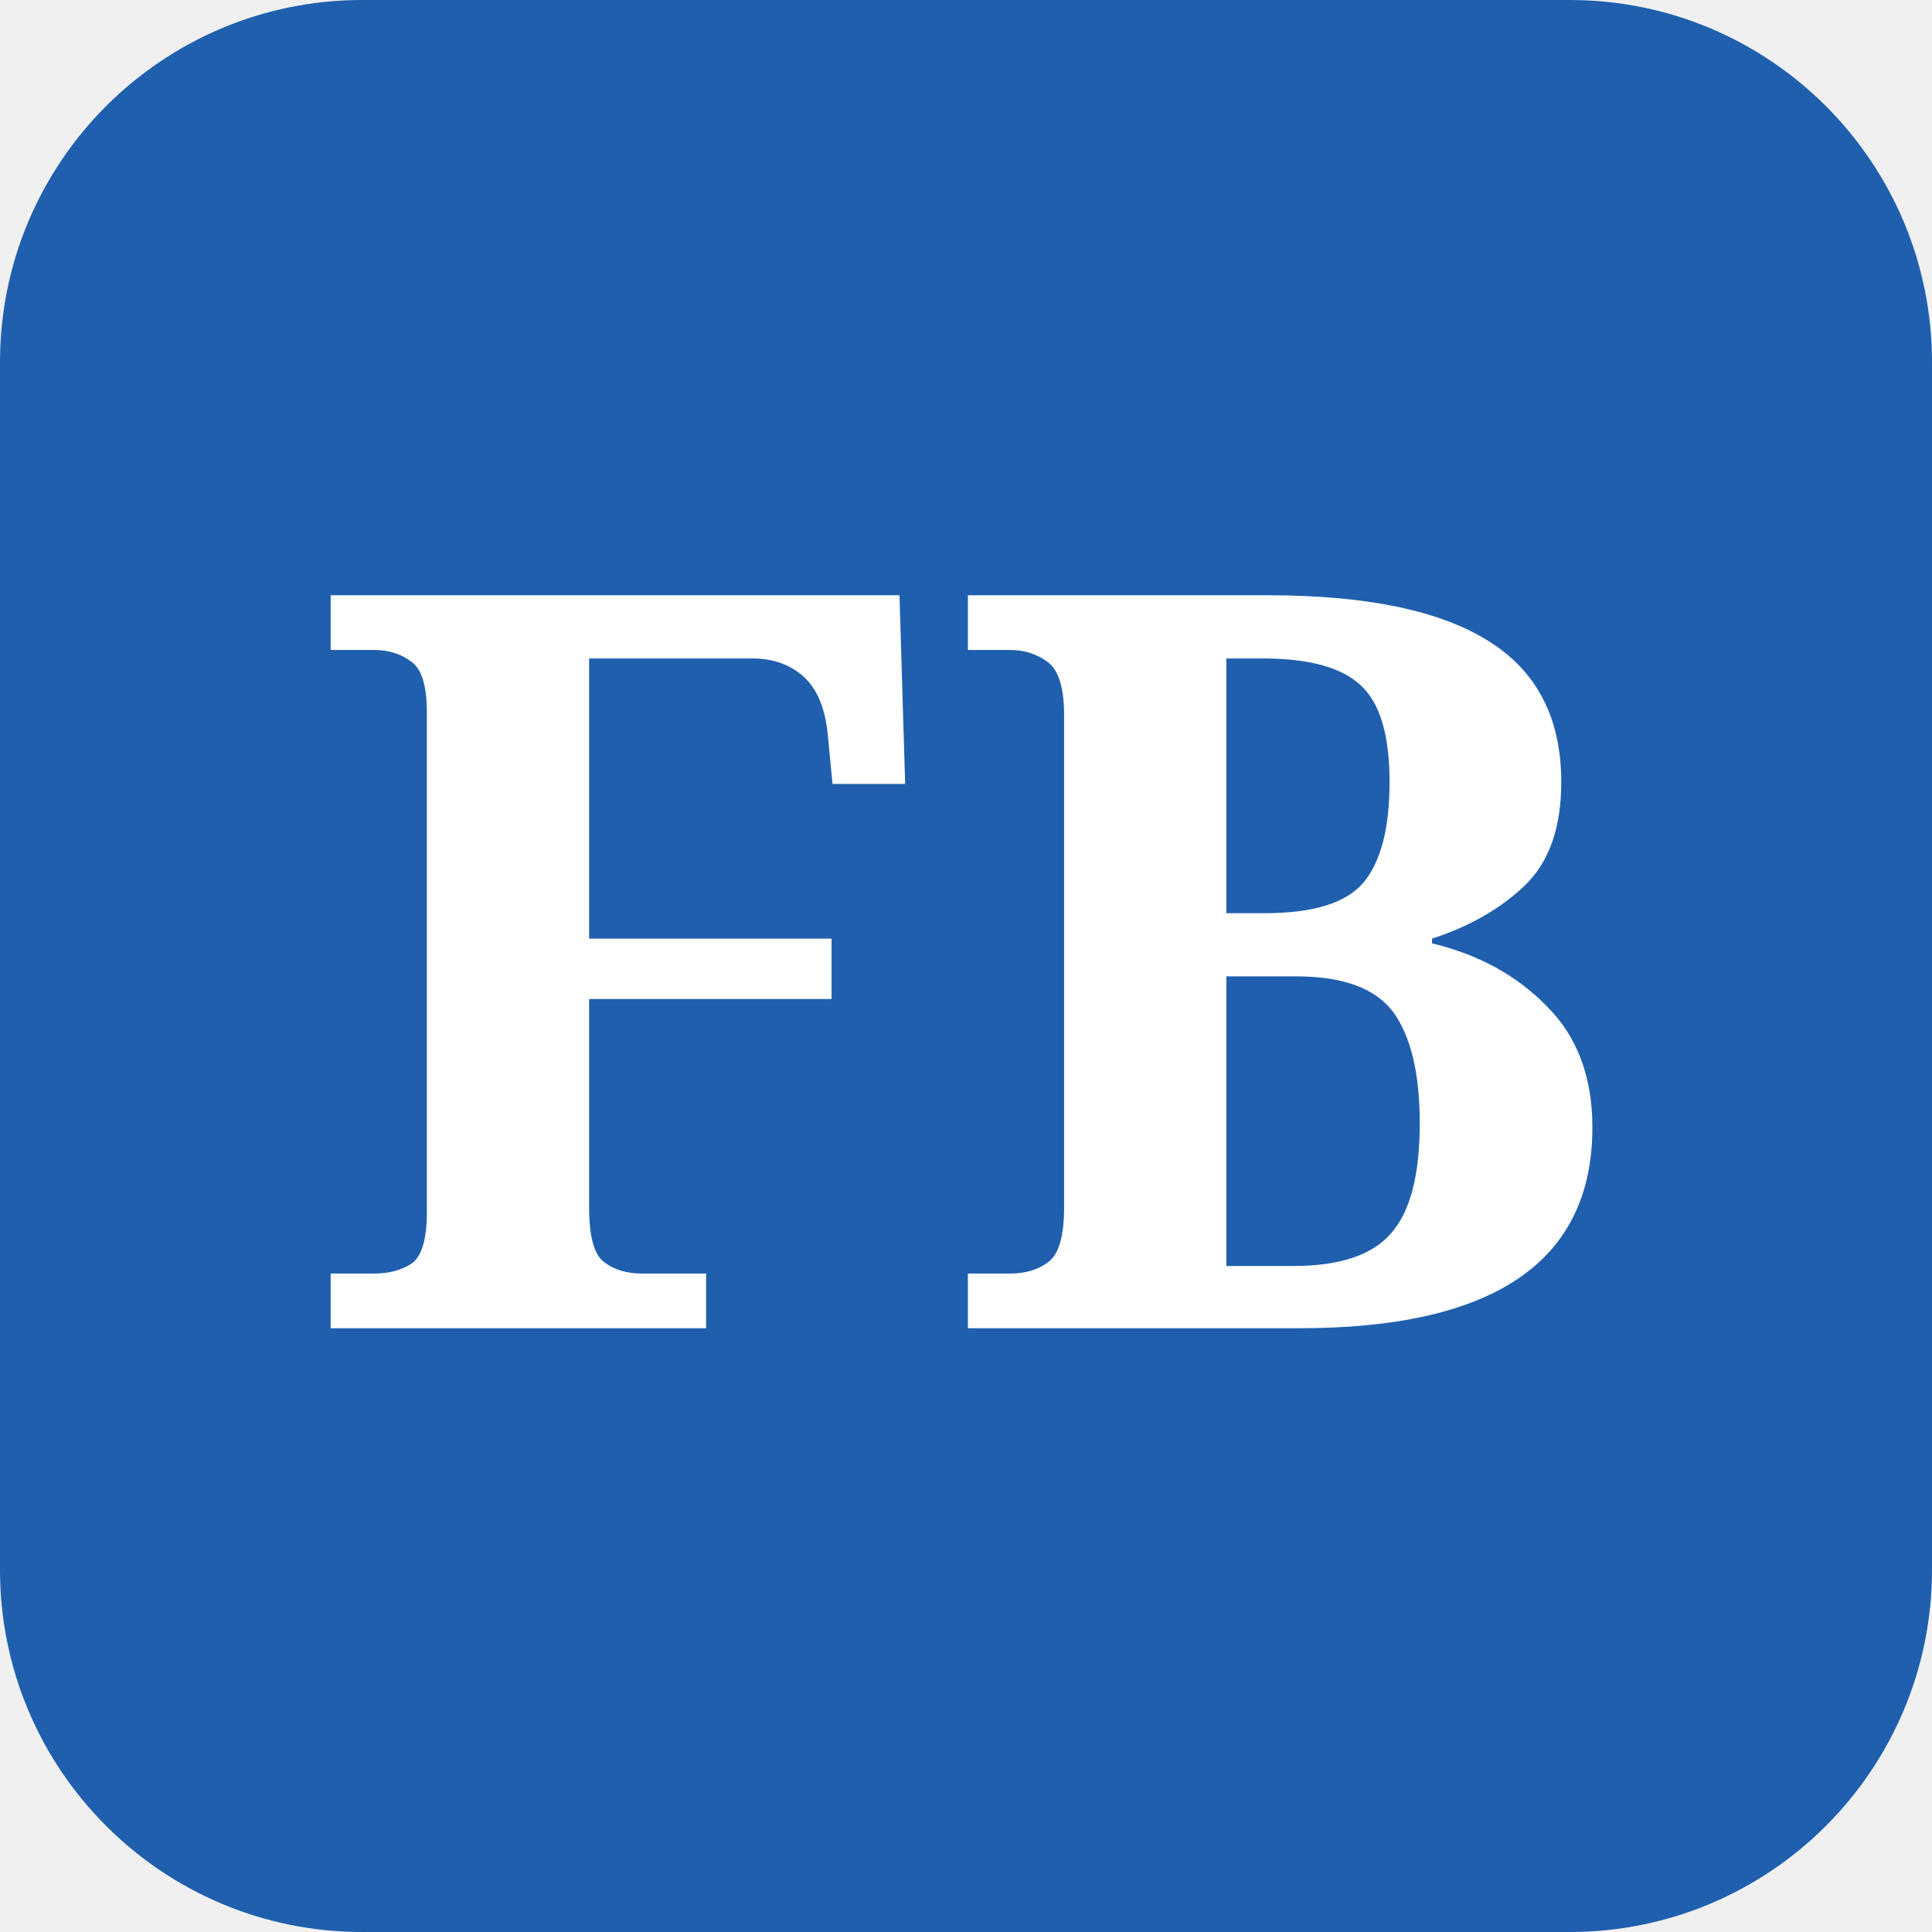
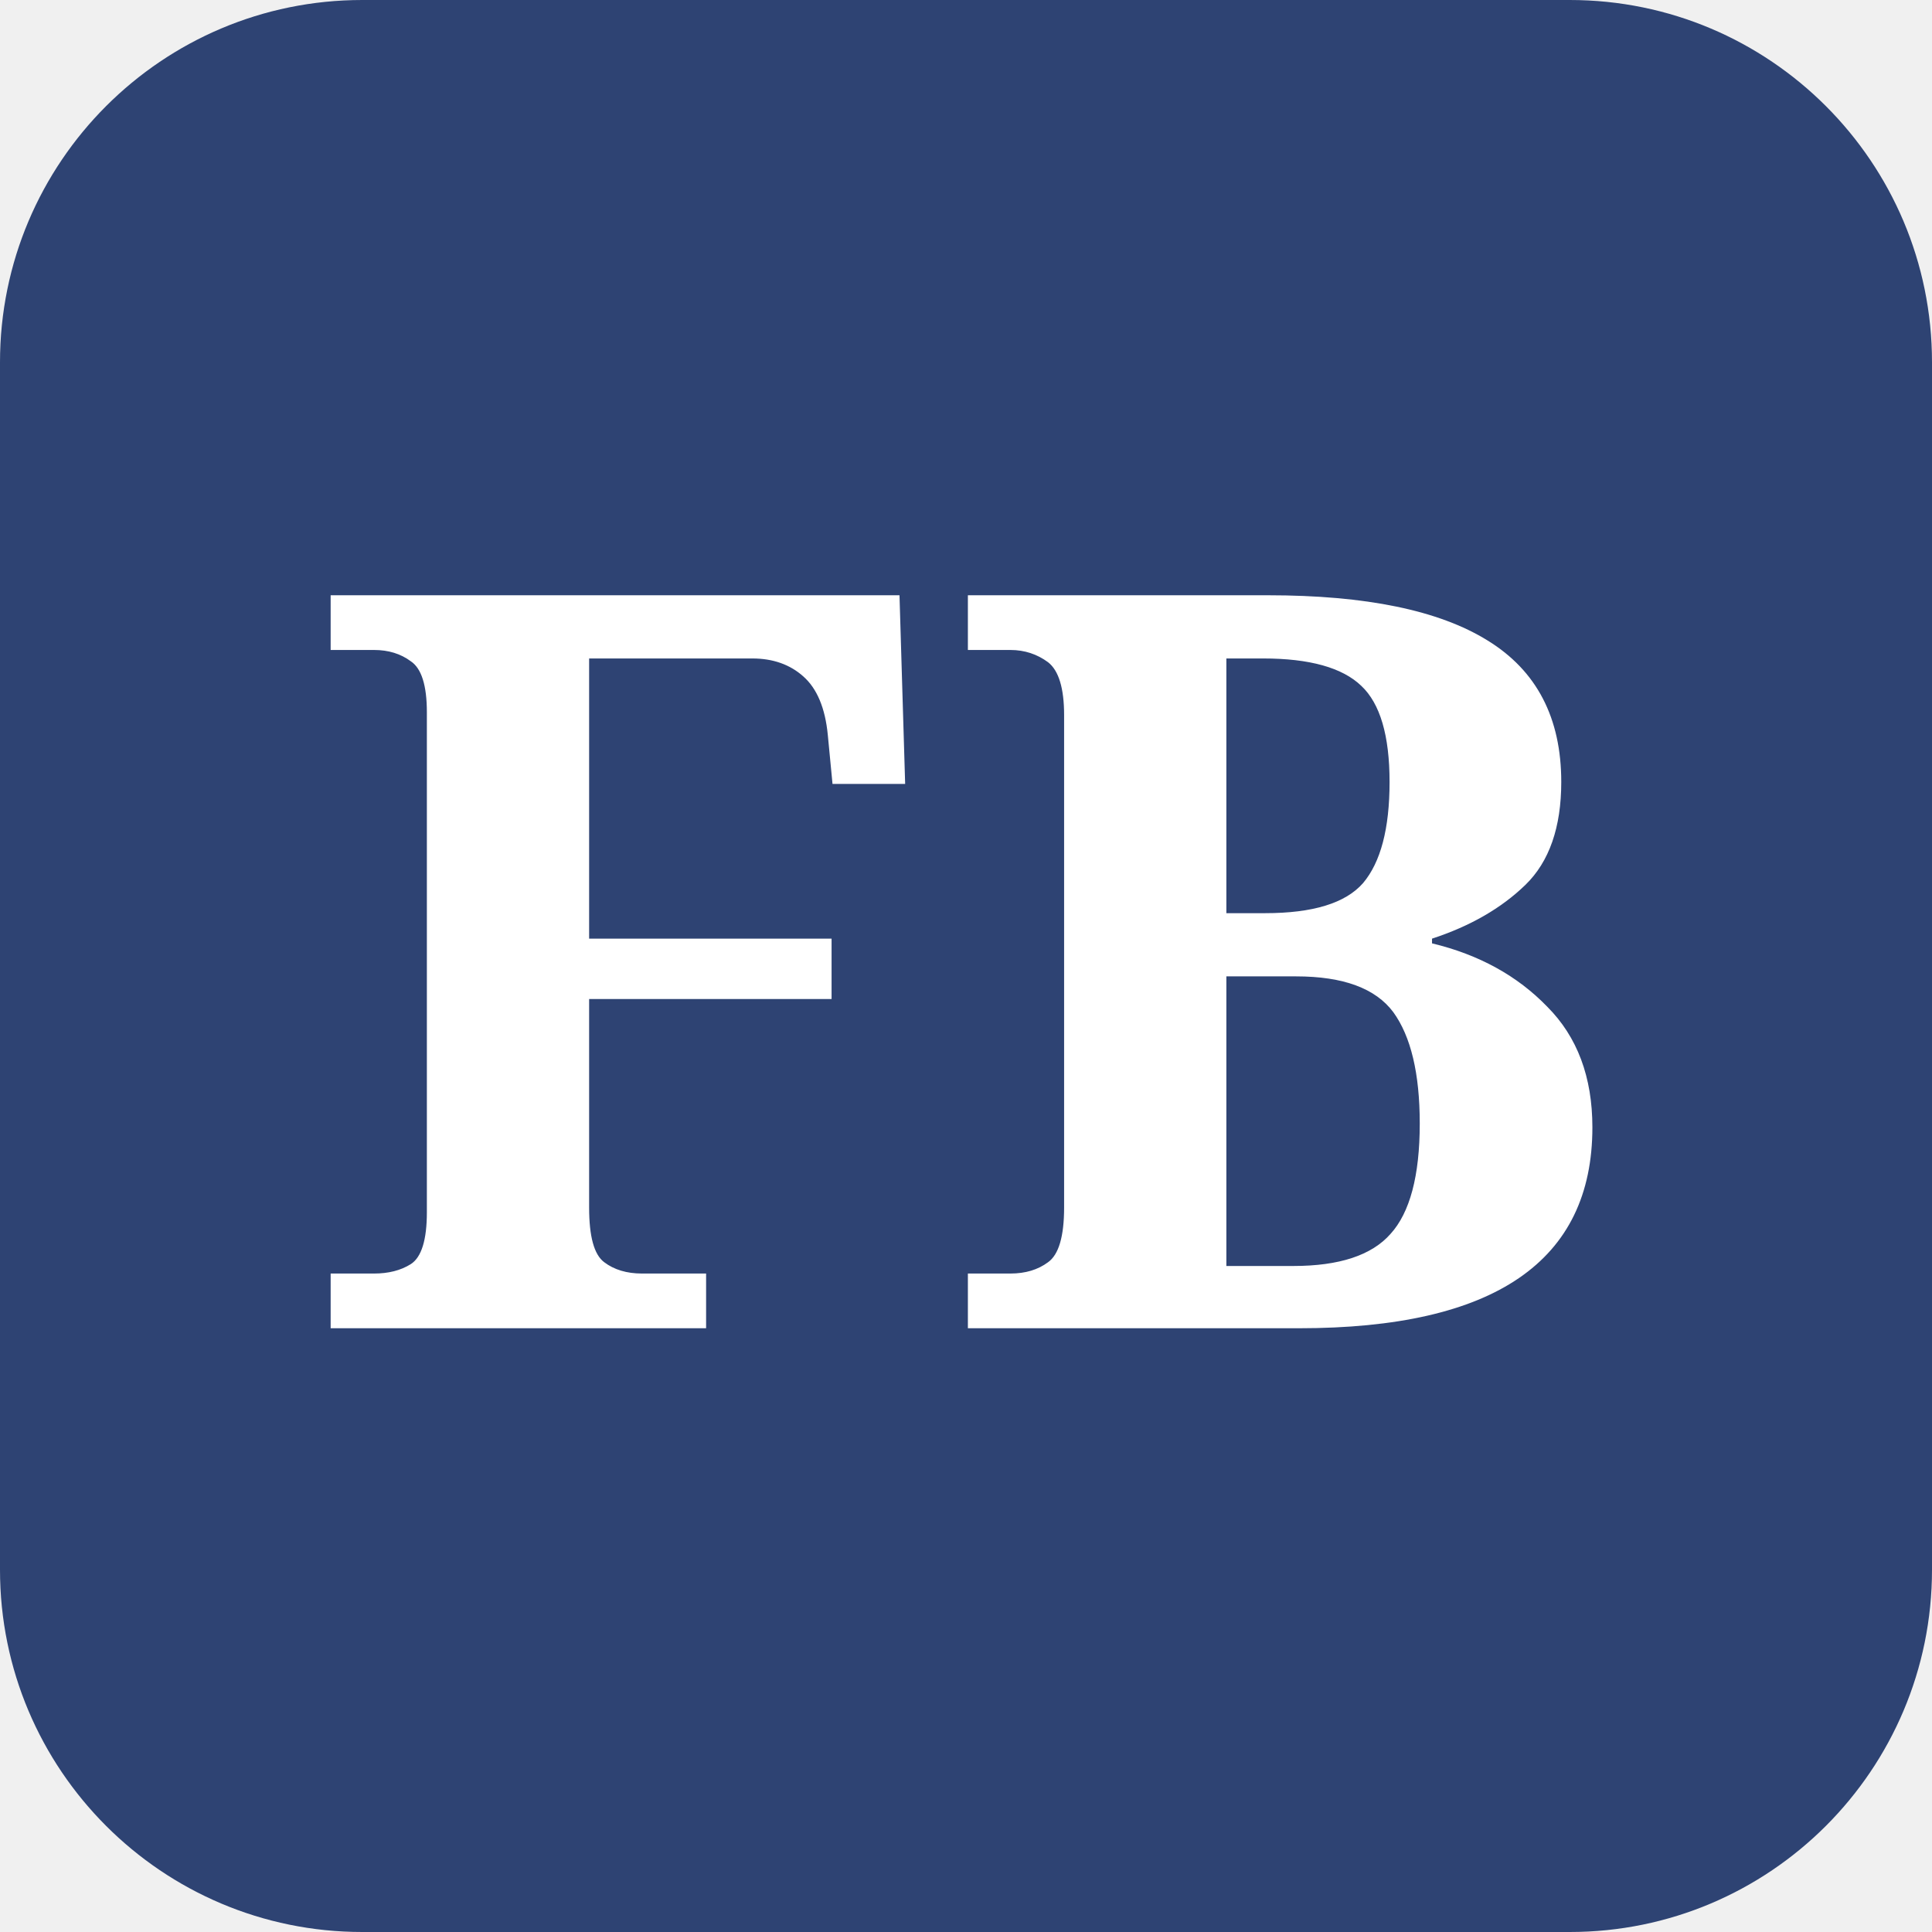
<svg xmlns="http://www.w3.org/2000/svg" viewBox="0 0 32 32">
-   <rect width="32" height="32" rx="6" fill="#1f5fae" />
+   <rect width="32" height="32" rx="6" fill="#2E4373" />
  <text x="16" y="22" font-family="Georgia,serif" font-size="17" font-weight="700" fill="#fff" text-anchor="middle">FB</text>
</svg>
